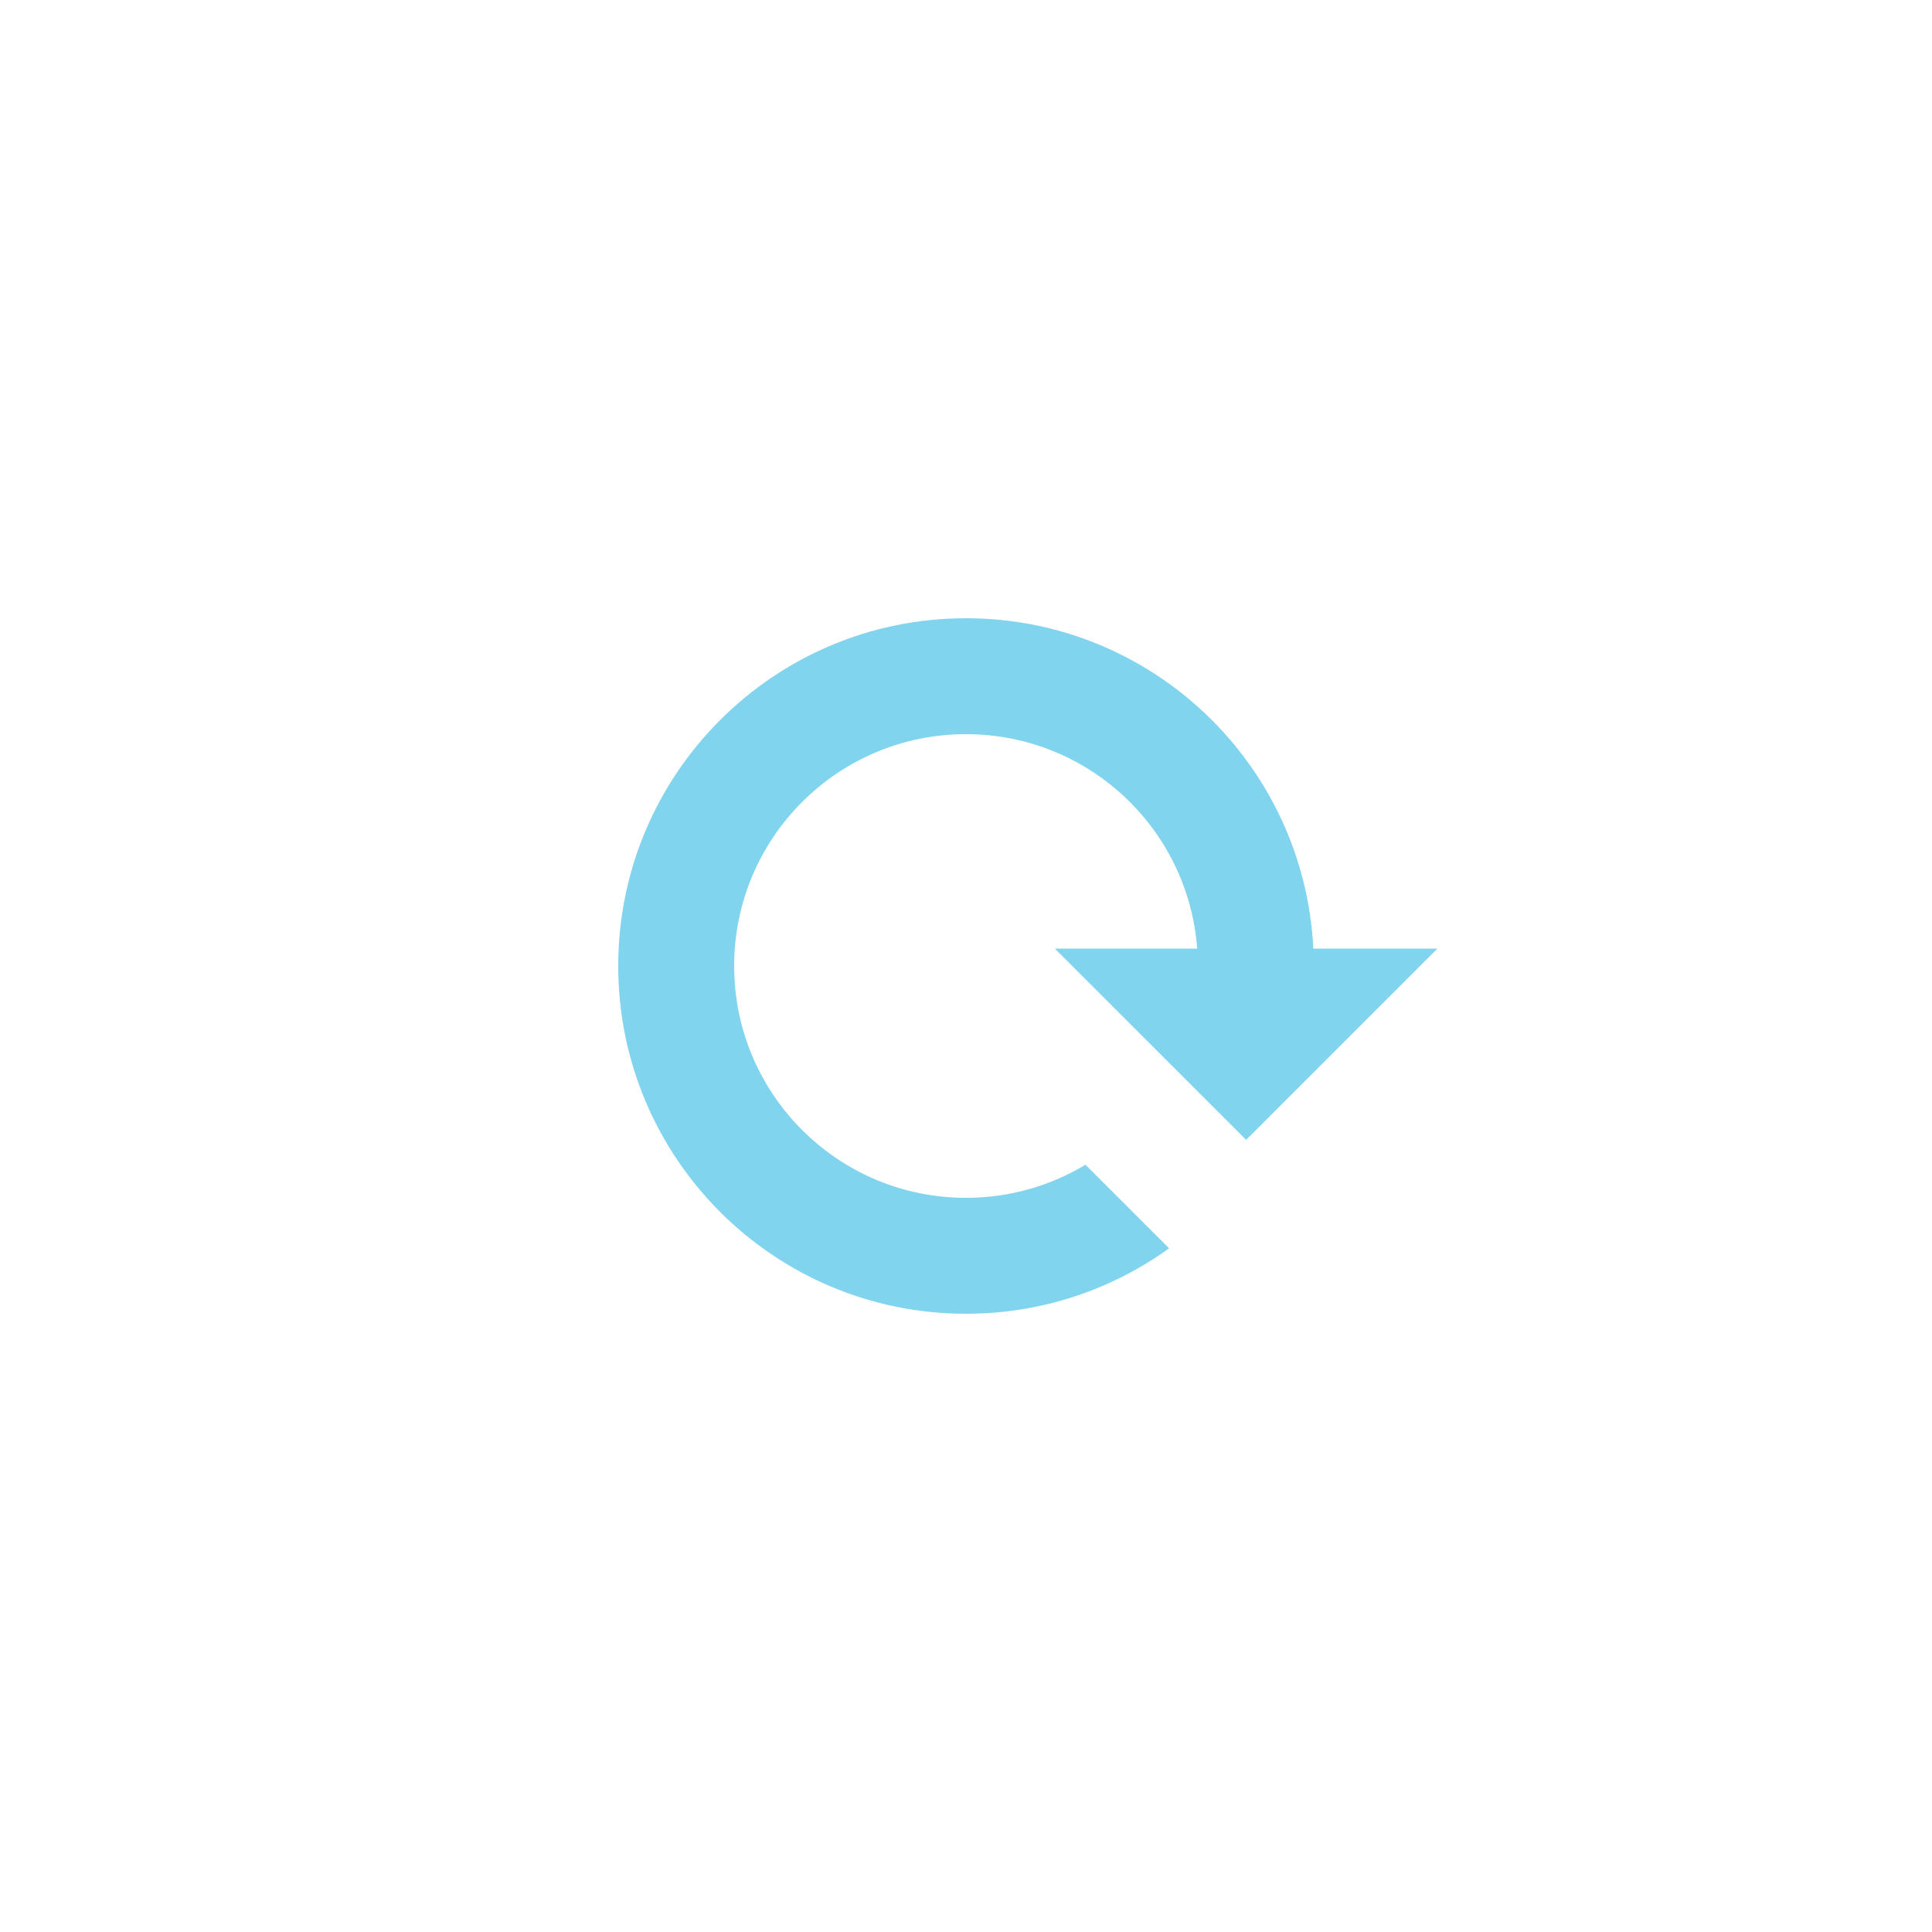
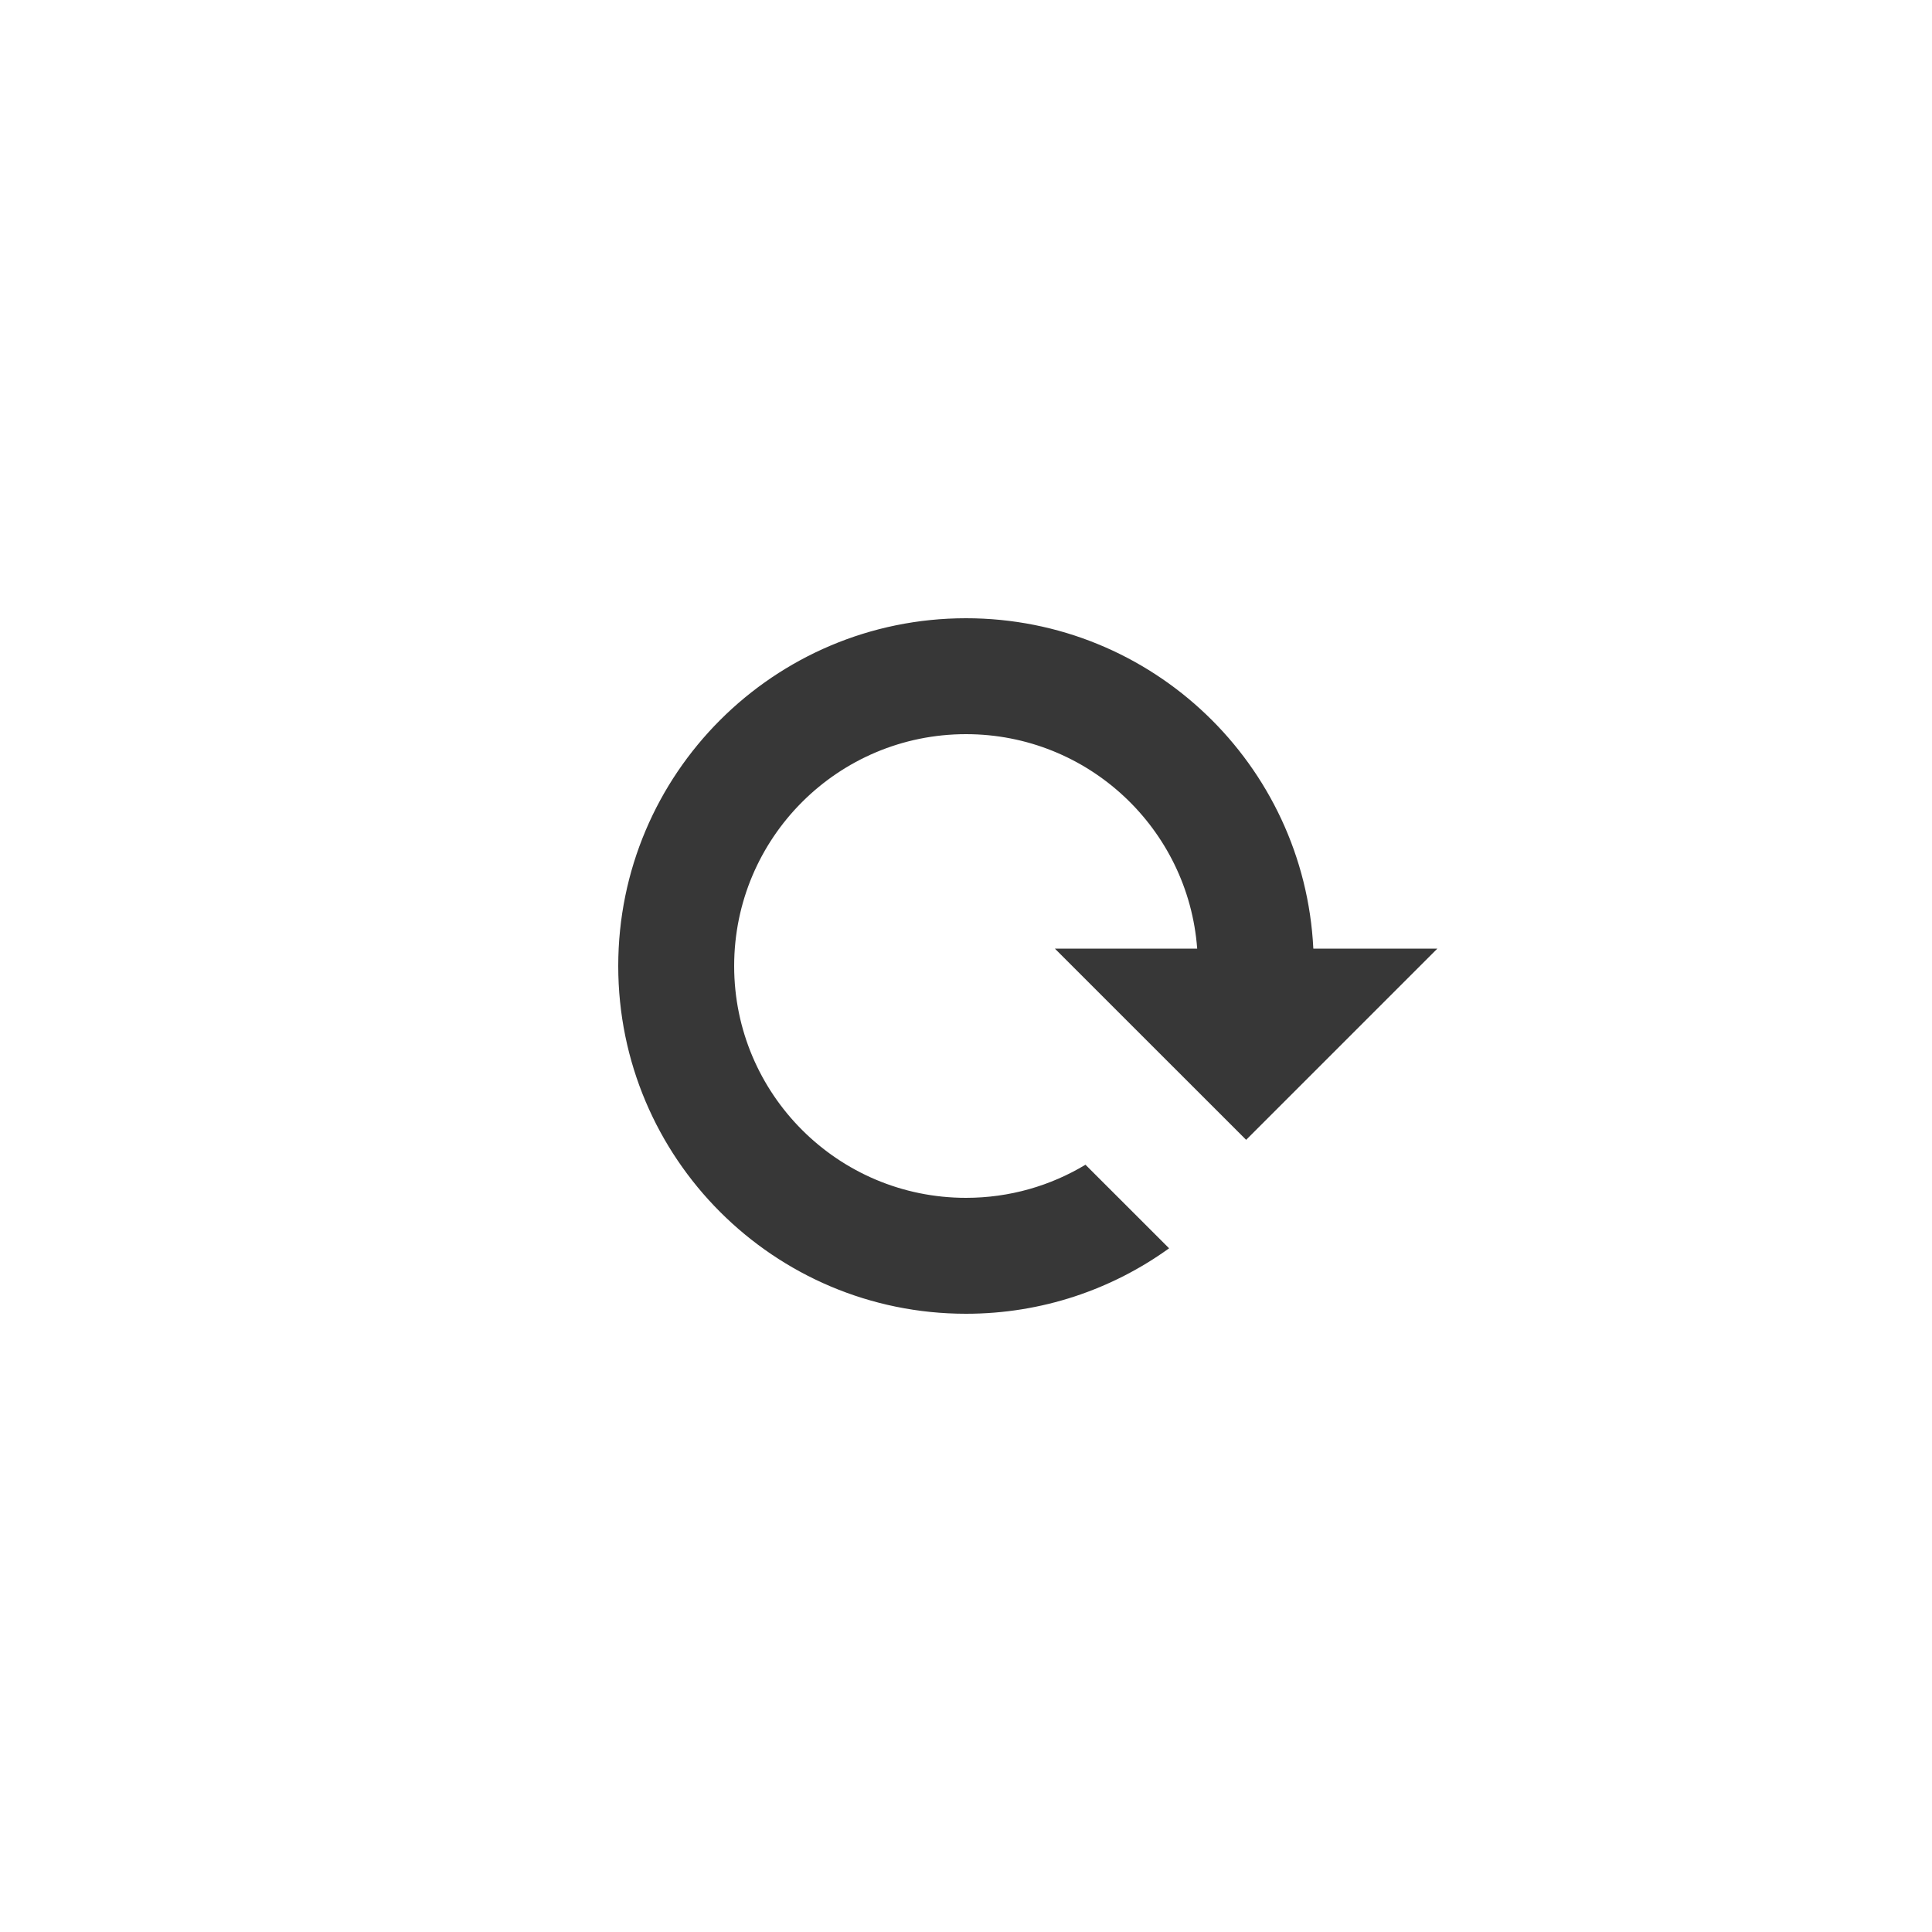
<svg xmlns="http://www.w3.org/2000/svg" width="50px" height="50px" viewBox="0 0 50 50" version="1.1">
  <defs />
  <g id="Page-1" stroke="none" stroke-width="1" fill="none" fill-rule="evenodd">
    <g id="nav-refresh">
      <rect id="bg" fill-opacity="0" fill="#D8D8D8" x="0" y="0" width="50" height="50" />
-       <path d="M33.989,24.55 C33.754,19.788 29.82,16 25,16 C20.029,16 16,20.029 16,25 C16,29.971 20.029,34 25,34 C26.962,34 28.777,33.372 30.256,32.306 L30.256,32.306 L28.092,30.143 C27.189,30.687 26.131,31 25,31 C21.686,31 19,28.314 19,25 C19,21.686 21.686,19 25,19 C28.162,19 30.753,21.446 30.983,24.55 L27.3,24.55 L32.25,29.499 L37.199,24.55 L33.989,24.55 Z" id="Path" fill-opacity="0.87" fill="#6FCDEB" />
+       <path d="M33.989,24.55 C33.754,19.788 29.82,16 25,16 C20.029,16 16,20.029 16,25 C16,29.971 20.029,34 25,34 C26.962,34 28.777,33.372 30.256,32.306 L30.256,32.306 L28.092,30.143 C27.189,30.687 26.131,31 25,31 C21.686,31 19,28.314 19,25 C19,21.686 21.686,19 25,19 C28.162,19 30.753,21.446 30.983,24.55 L27.3,24.55 L32.25,29.499 L37.199,24.55 L33.989,24.55 Z" id="Path" fill="#373737" />
    </g>
  </g>
</svg>
